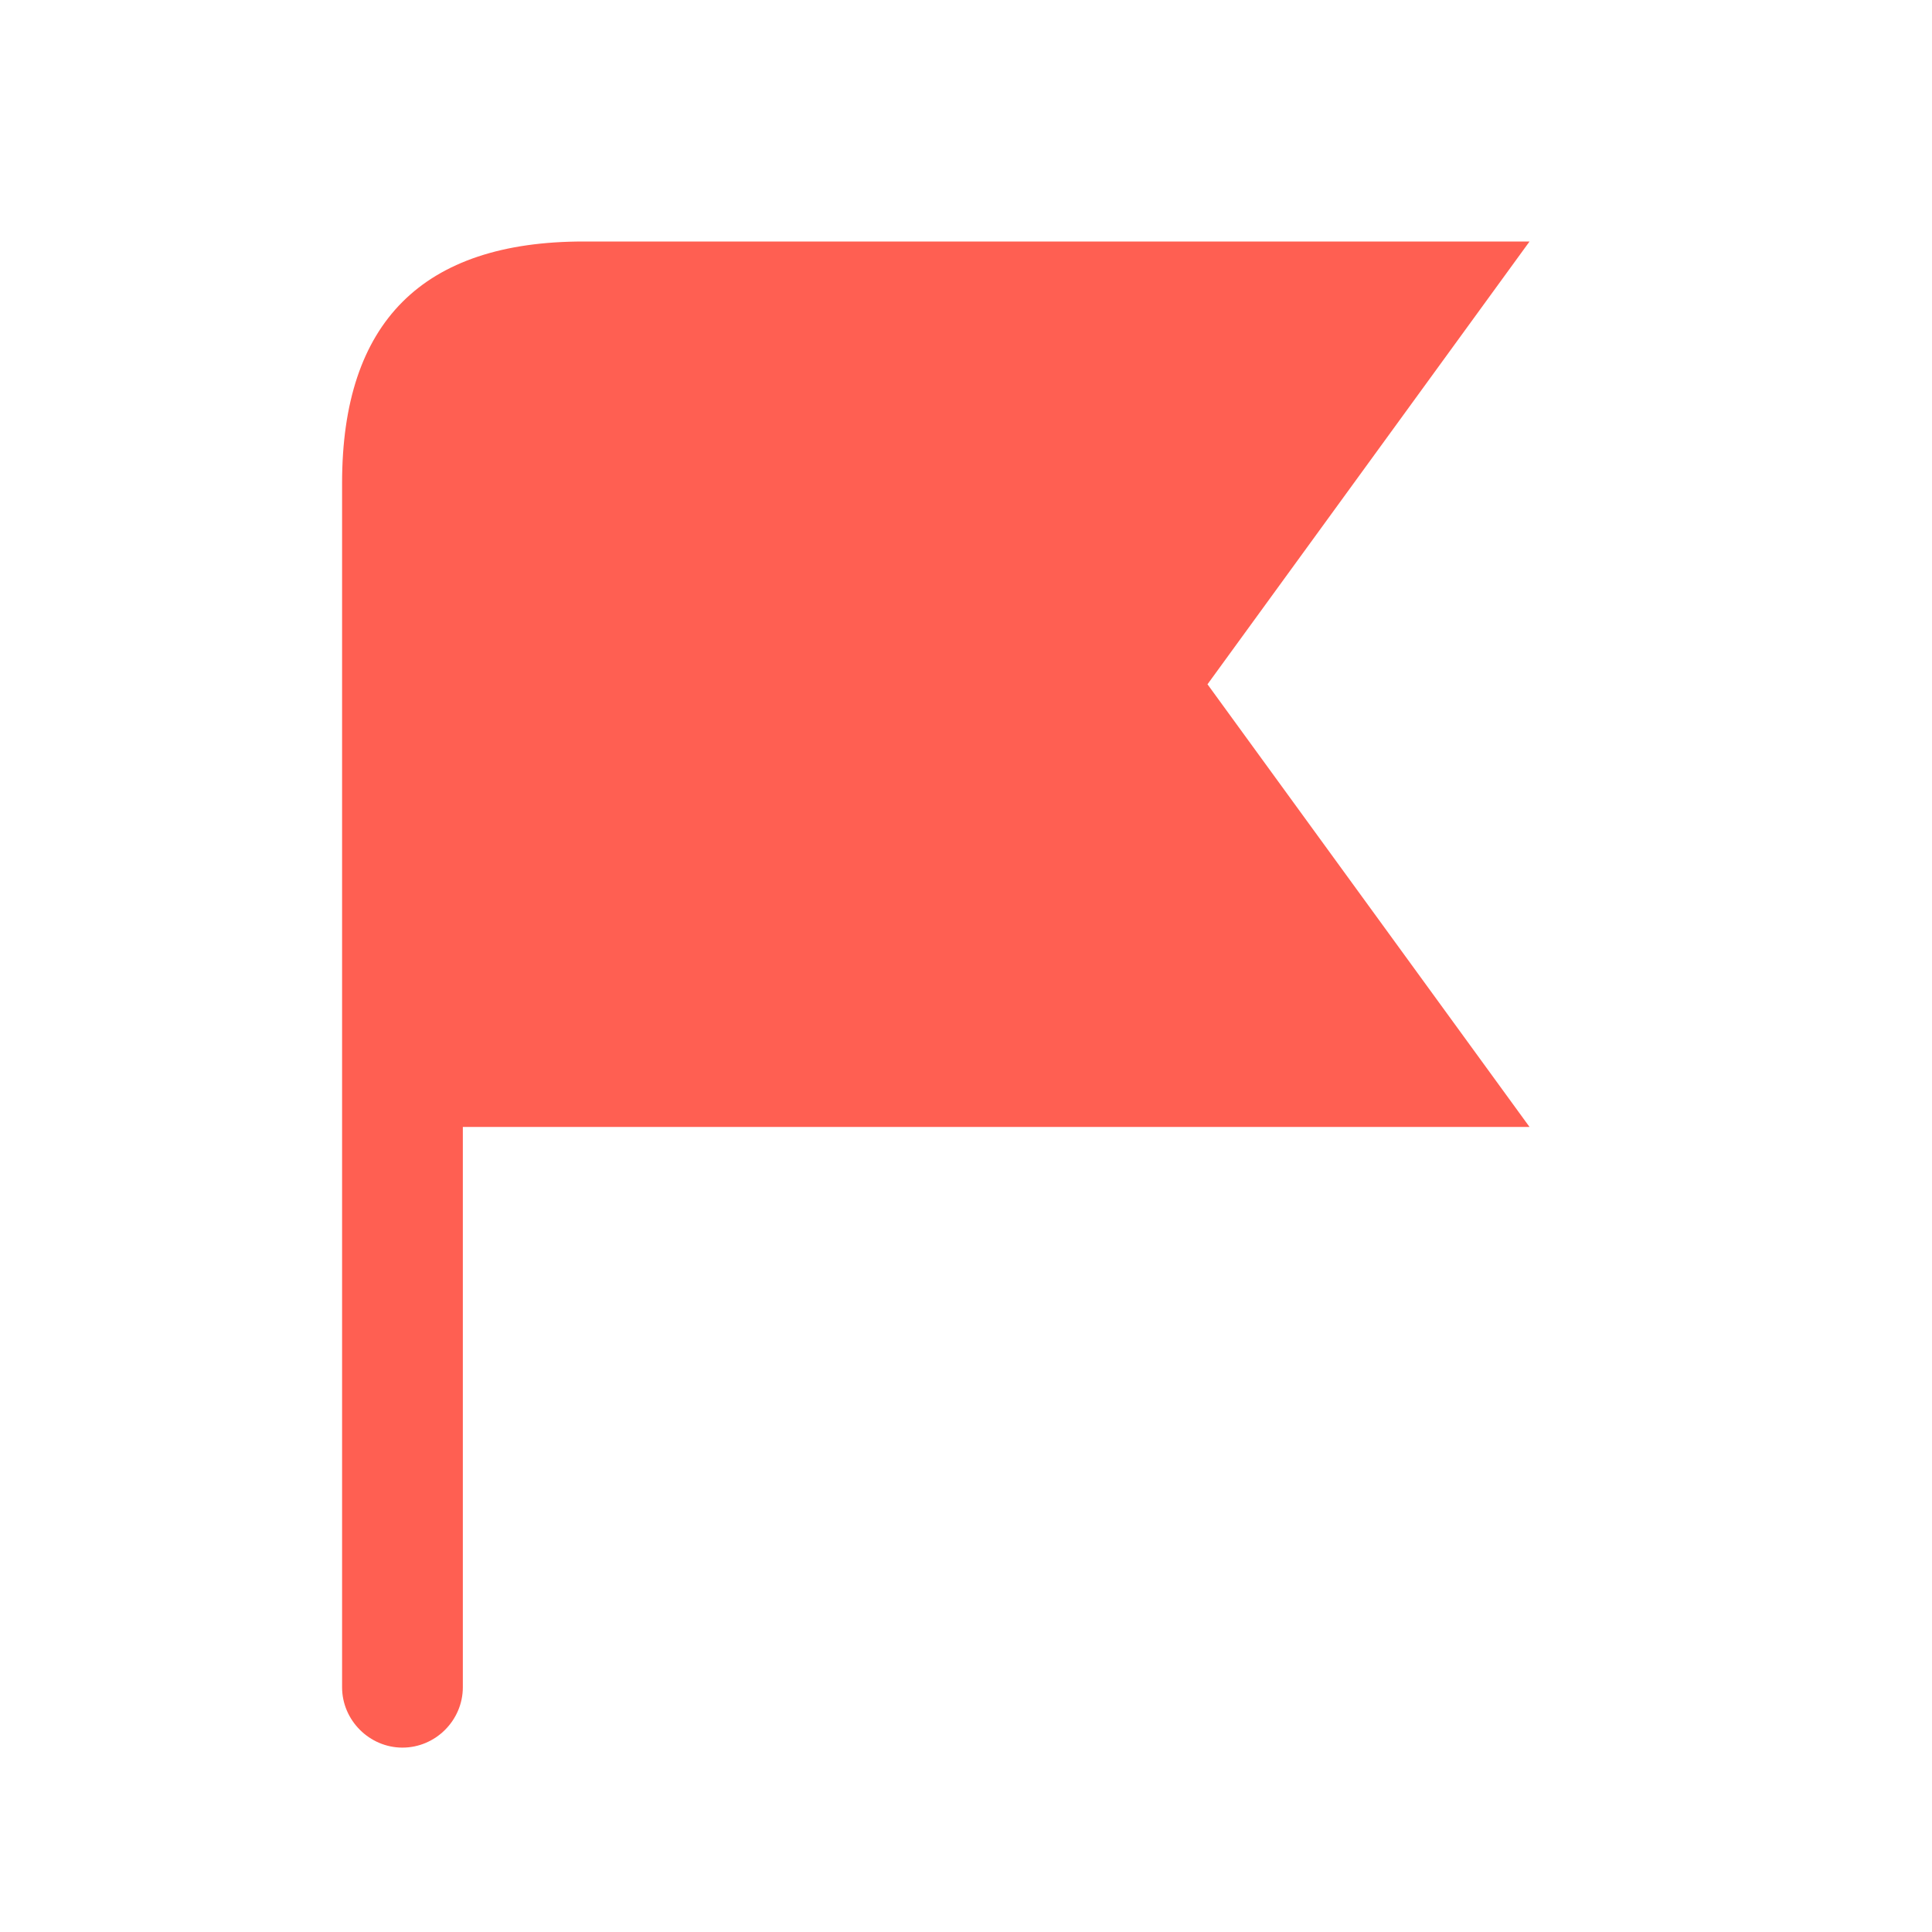
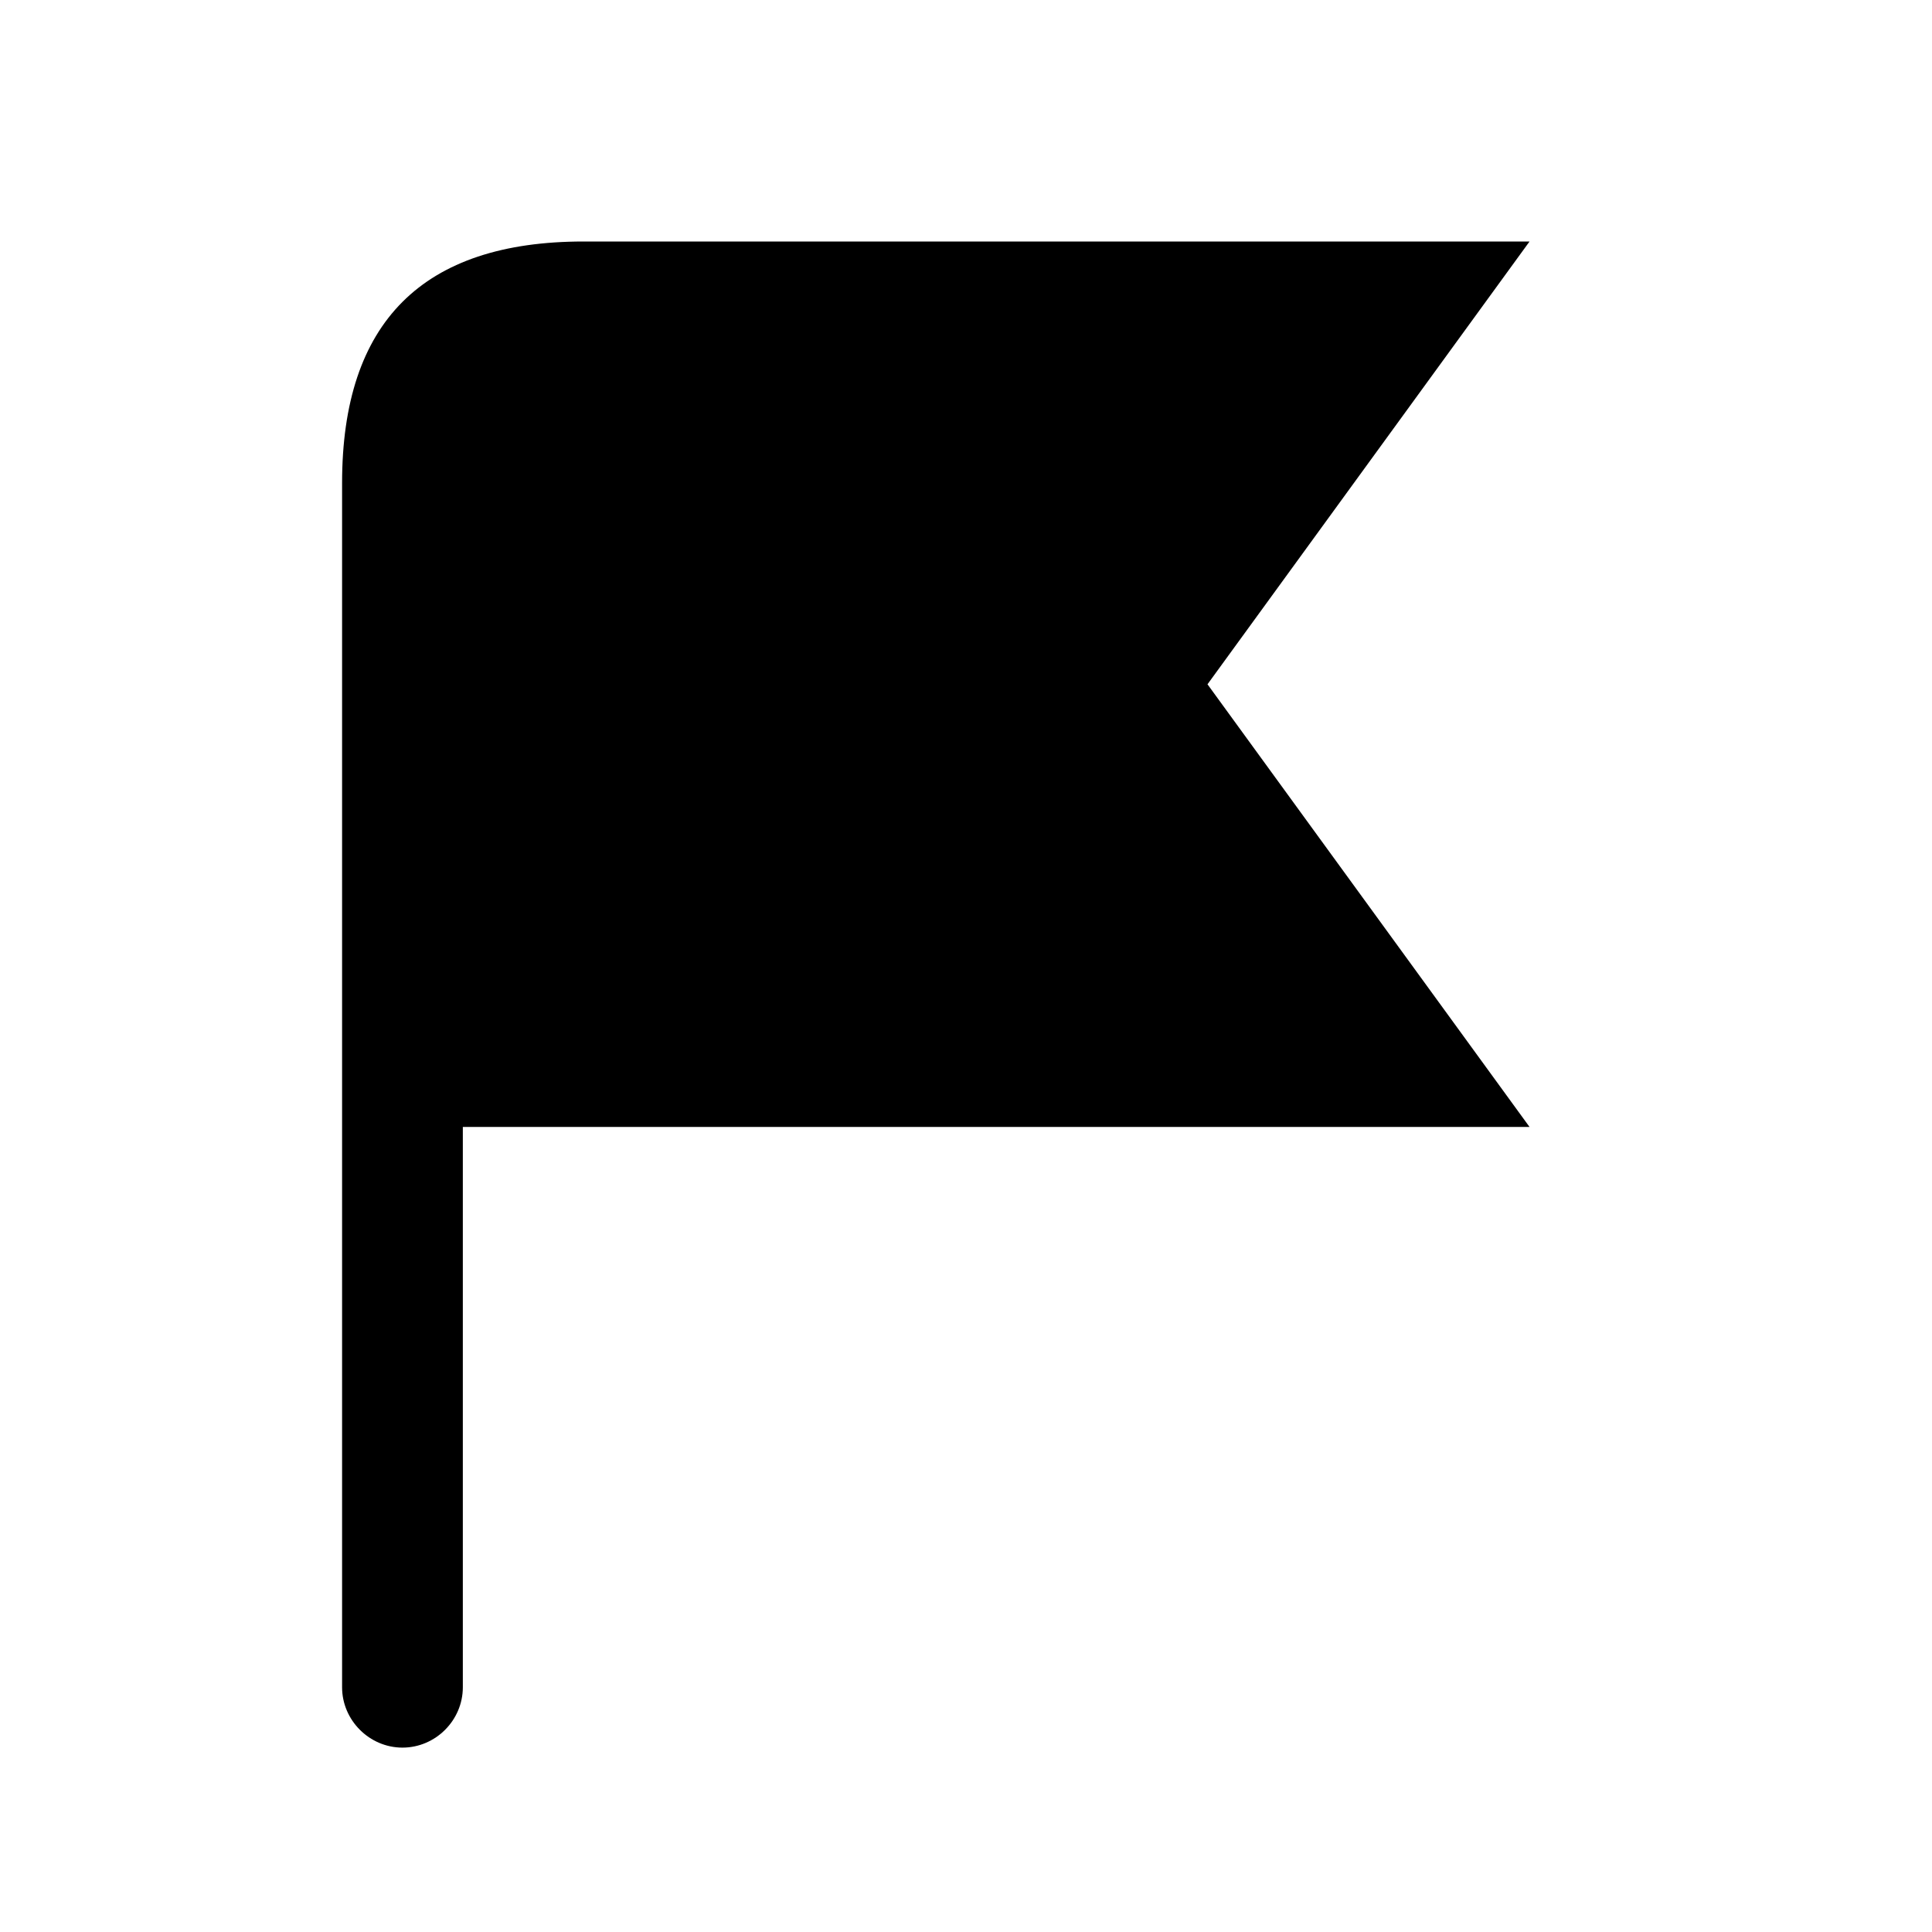
<svg xmlns="http://www.w3.org/2000/svg" width="16" height="16" viewBox="0 0 16 16" fill="none">
  <g id="flag">
-     <path id="flag_2" d="M10 5.667L12.667 9.333H3.833V13.973C3.833 14.247 3.607 14.473 3.333 14.473C3.06 14.473 2.833 14.247 2.833 13.973V9.333V4C2.833 2.667 3.5 2 4.833 2H12.667L10 5.667Z" fill="#FF5F52" />
+     <path id="flag_2" d="M10 5.667L12.667 9.333H3.833V13.973C3.833 14.247 3.607 14.473 3.333 14.473C3.06 14.473 2.833 14.247 2.833 13.973V9.333V4C2.833 2.667 3.5 2 4.833 2H12.667L10 5.667Z" fill="currentColor" />
  </g>
</svg>
